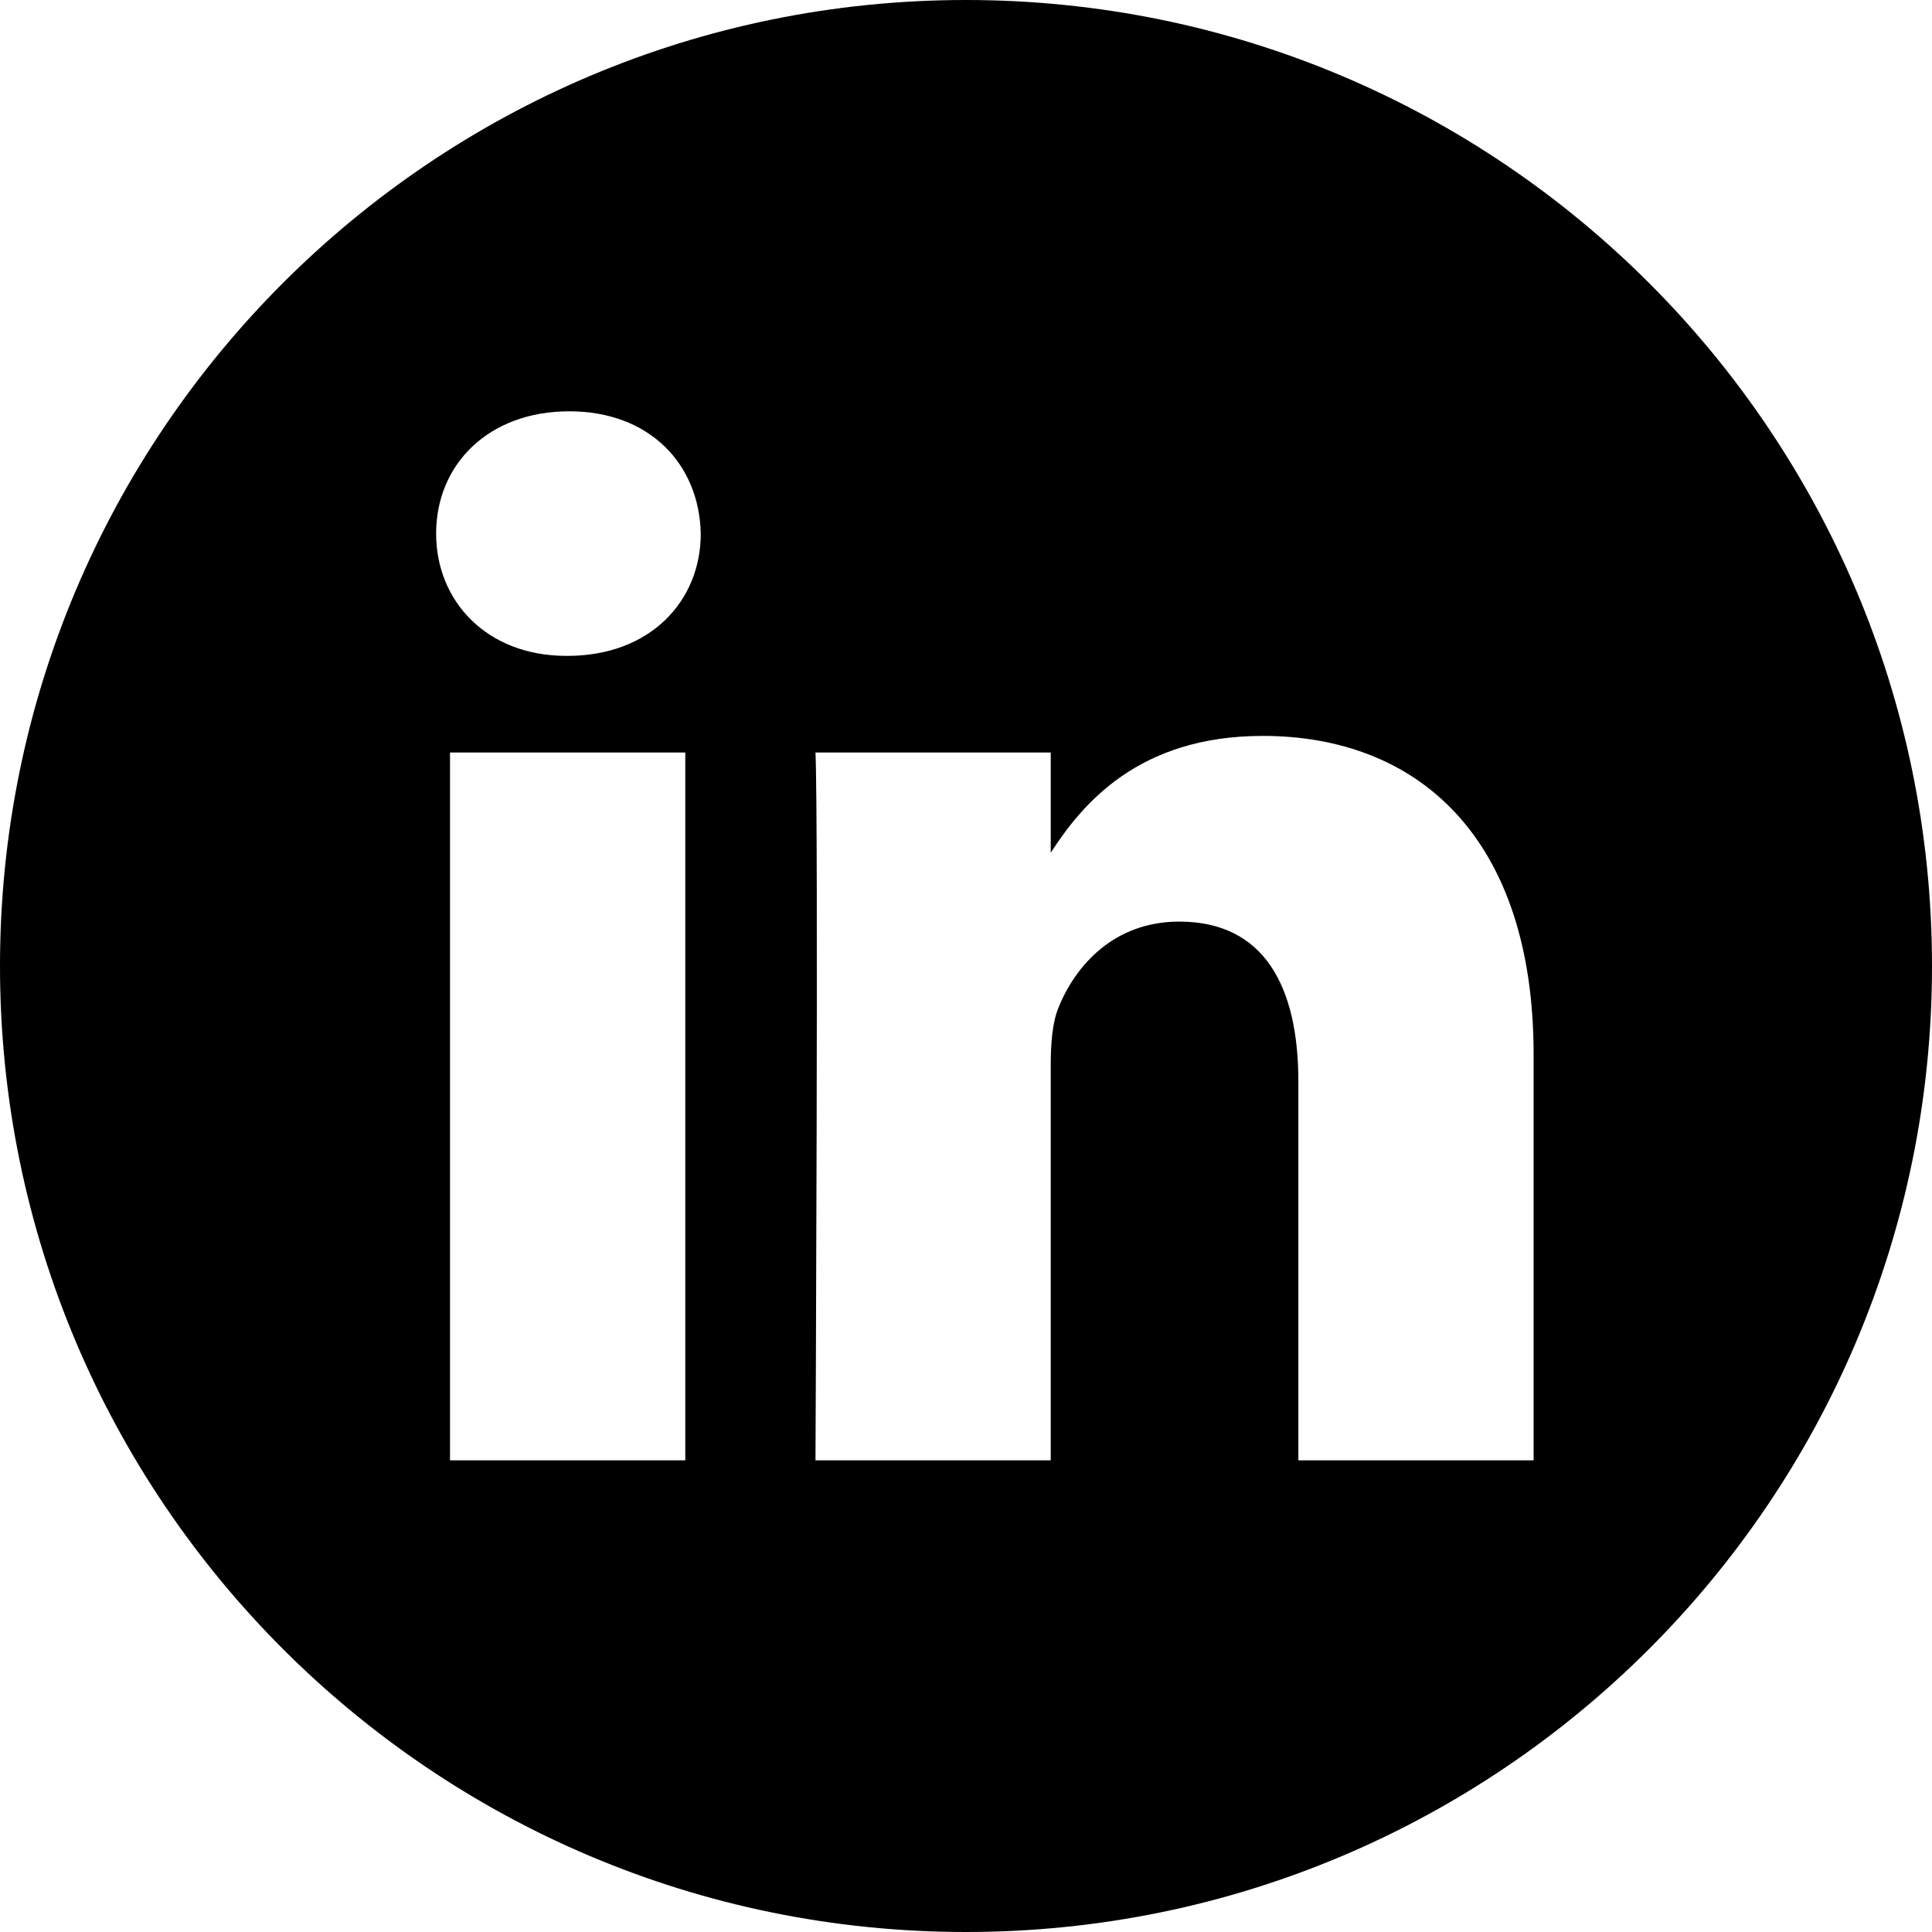
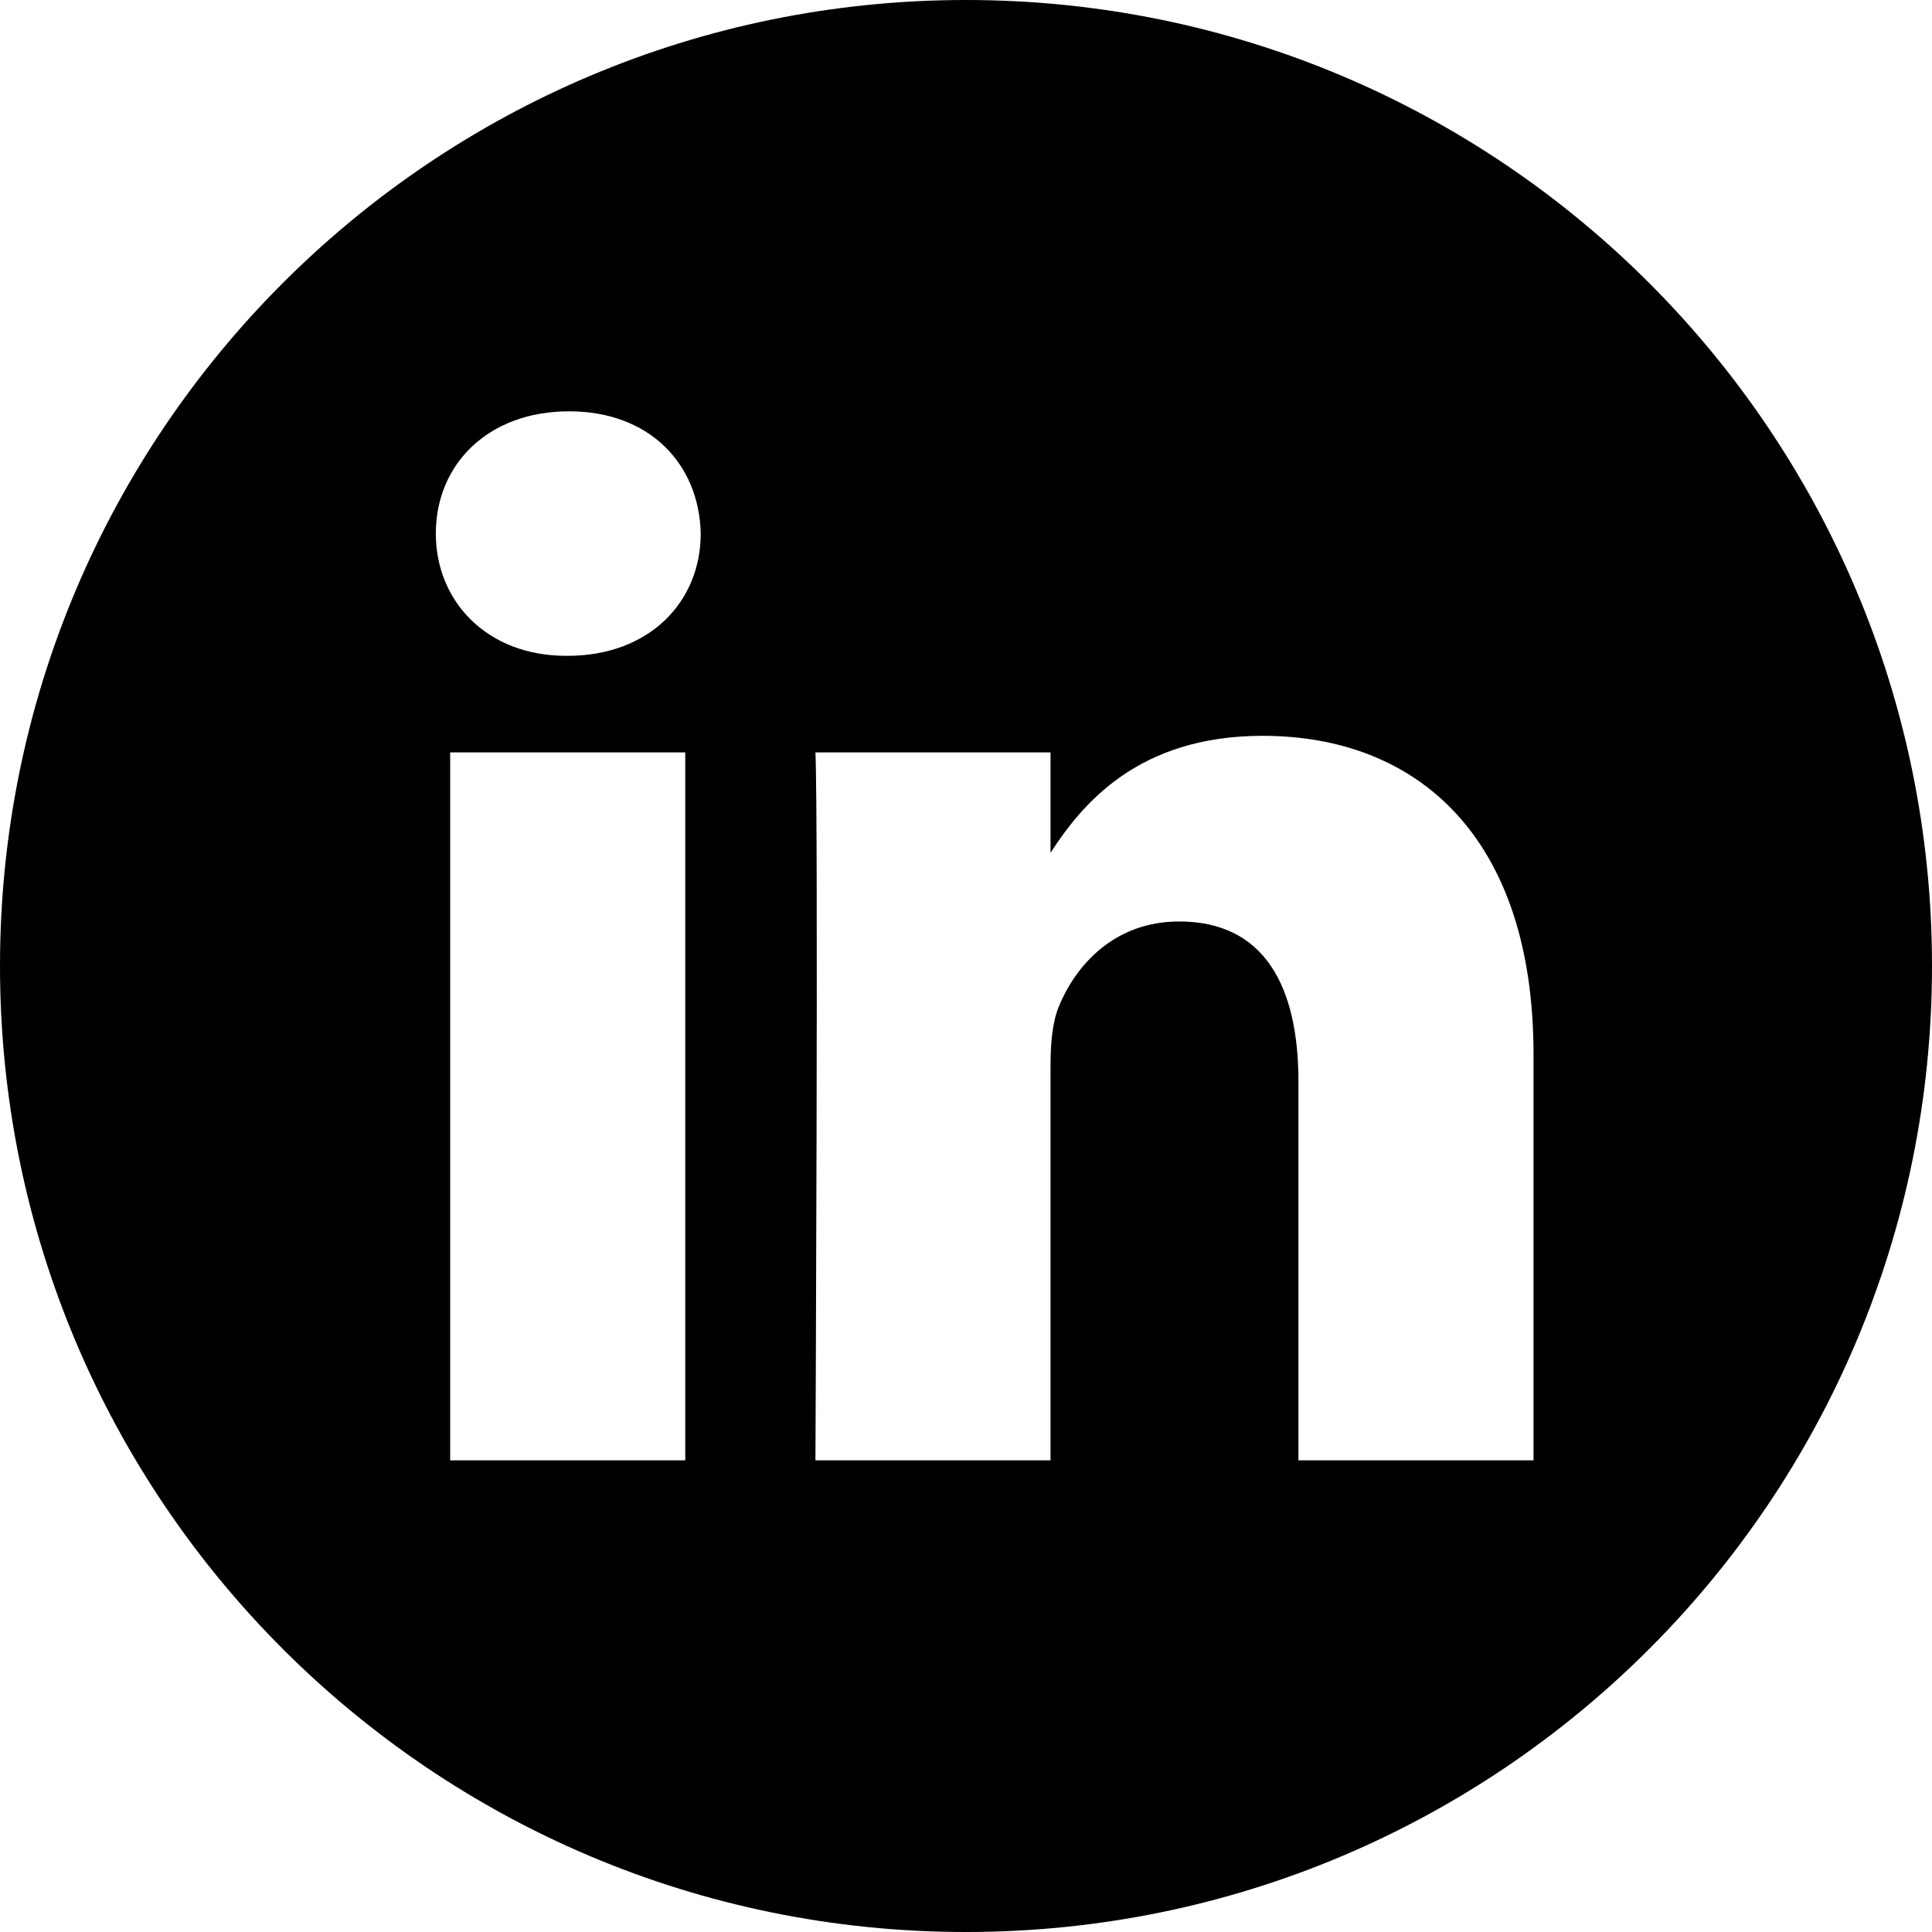
- <svg xmlns="http://www.w3.org/2000/svg" height="512pt" viewBox="0 0 512 512" width="512pt">
-   <path d="m256 0c-141.363 0-256 114.637-256 256s114.637 256 256 256 256-114.637 256-256-114.637-256-256-256zm-74.391 387h-62.348v-187.574h62.348zm-31.172-213.188h-.406c-20.922 0-34.453-14.402-34.453-32.402 0-18.406 13.945-32.41 35.273-32.41 21.328 0 34.453 14.004 34.859 32.41 0 18-13.531 32.402-35.273 32.402zm255.984 213.188h-62.34v-100.348c0-25.219-9.027-42.418-31.586-42.418-17.223 0-27.48 11.602-31.988 22.801-1.648 4.008-2.051 9.609-2.051 15.215v104.75h-62.344s.816-169.977 0-187.574h62.344v26.559c8.285-12.781 23.109-30.961 56.188-30.961 41.02 0 71.777 26.809 71.777 84.422zm0 0" />
+ <svg xmlns="http://www.w3.org/2000/svg" viewBox="-41 164.9 512 512">
+   <defs />
+   <path d="M215 164.9c-141.4 0-256 114.6-256 256s114.6 256 256 256 256-114.6 256-256-114.6-256-256-256zm-74.4 387H78.3V364.3h62.3v187.6zm-31.2-213.2h-.4c-20.9 0-34.5-14.4-34.5-32.4 0-18.4 13.9-32.4 35.3-32.4s34.5 14 34.9 32.4c0 18-13.5 32.4-35.3 32.4zm256 213.2h-62.3V451.5c0-25.2-9-42.4-31.6-42.4-17.2 0-27.5 11.6-32 22.8-1.6 4-2.1 9.6-2.1 15.2v104.8h-62.3s.8-170 0-187.6h62.3v26.6c8.3-12.8 23.1-31 56.2-31 41 0 71.8 26.8 71.8 84.4v107.6z" />
</svg>
